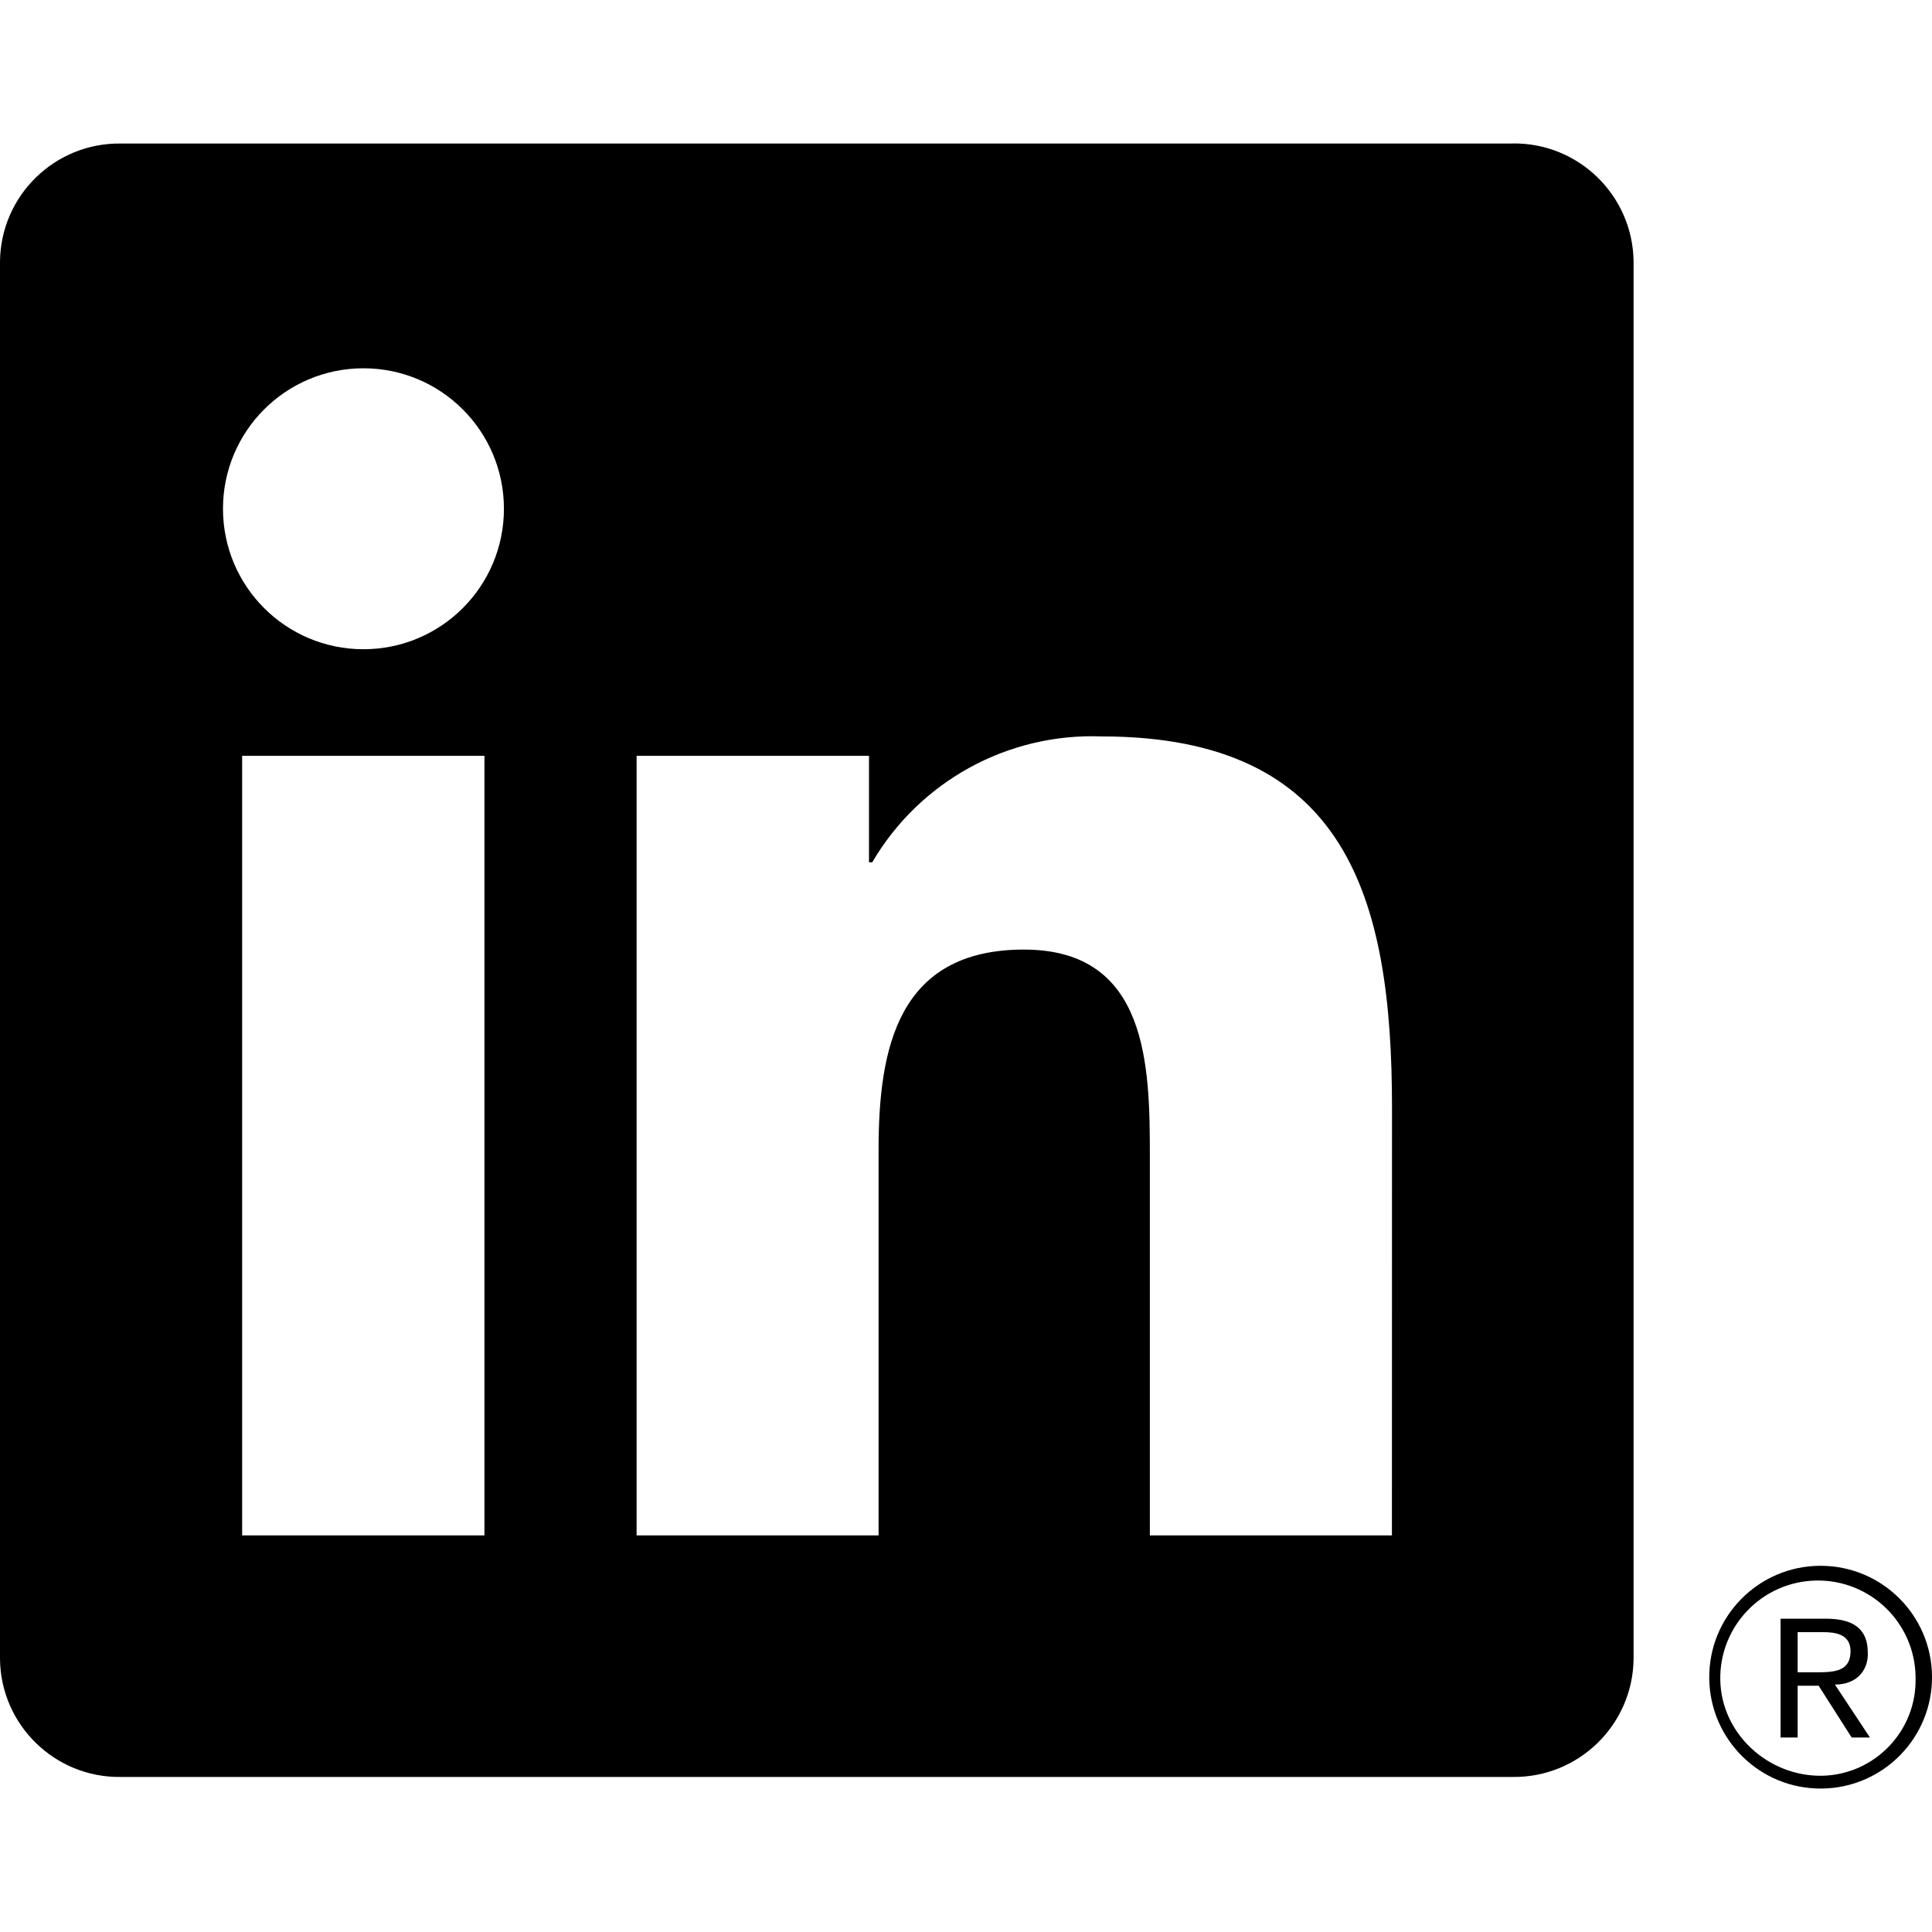
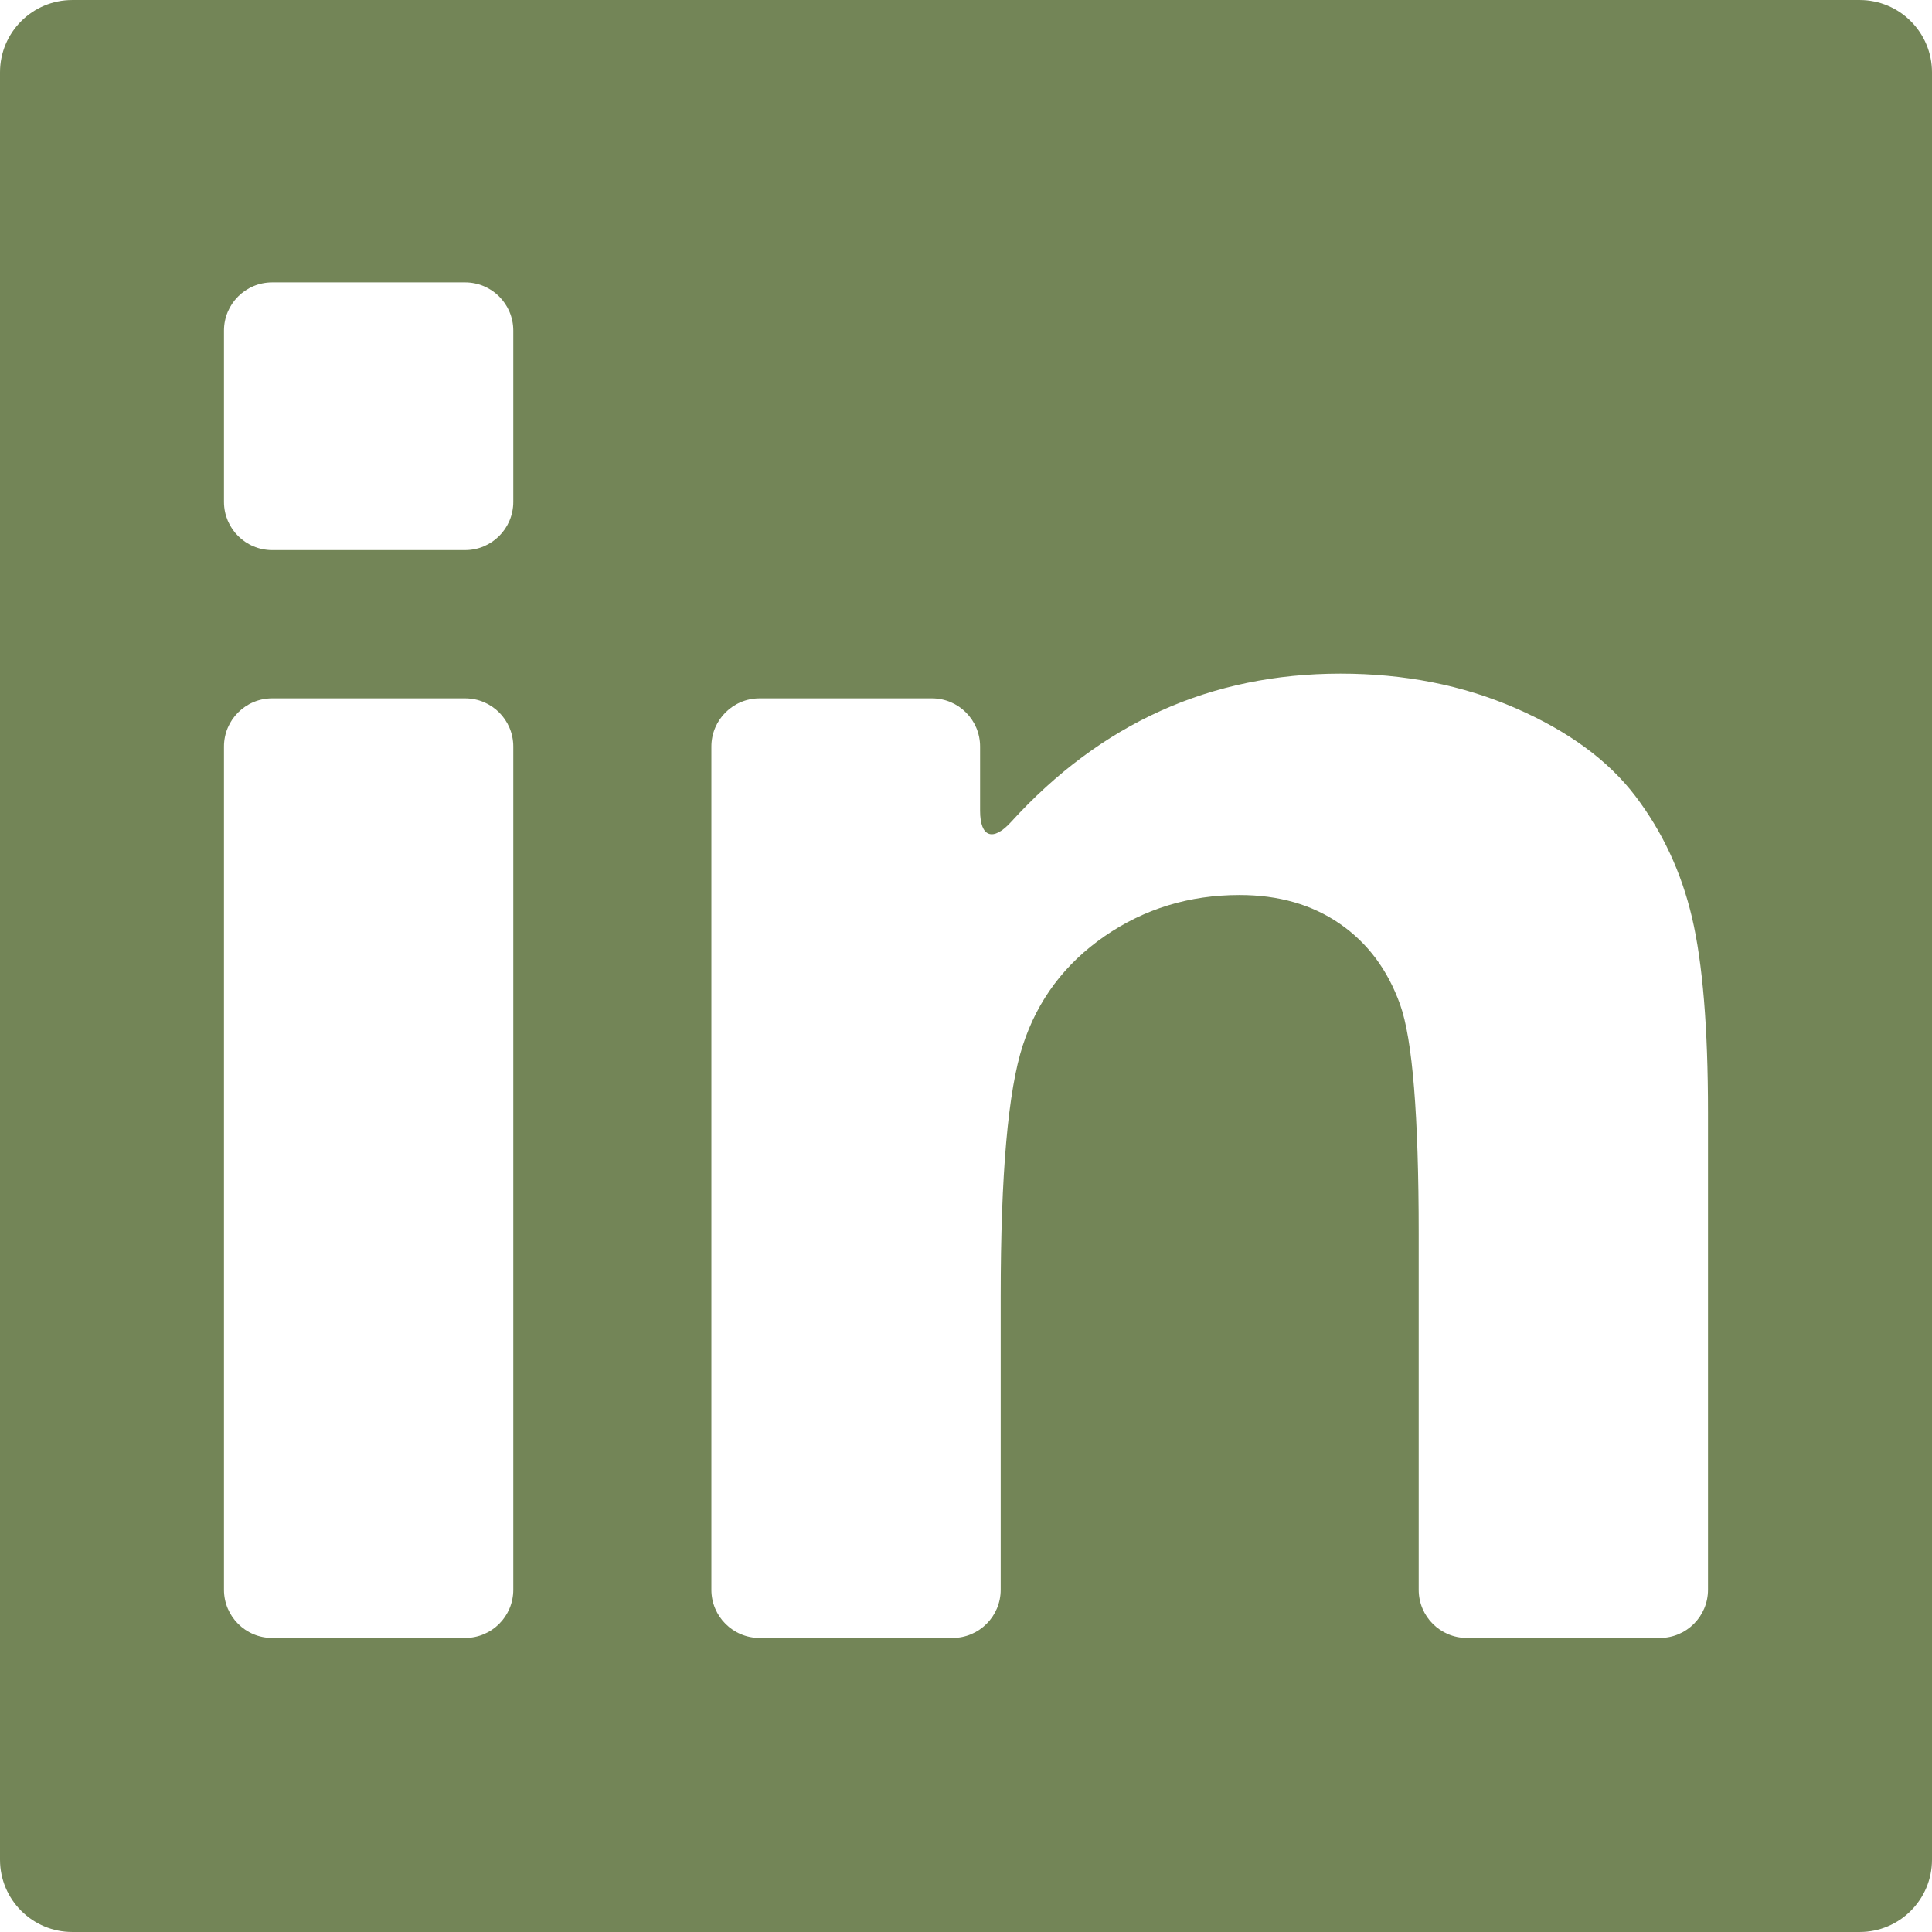
- <svg xmlns="http://www.w3.org/2000/svg" version="1.1" id="Capa_1" x="0px" y="0px" viewBox="0 0 24 24" style="enable-background:new 0 0 24 24;" xml:space="preserve" width="16" height="16">
-   <g>
-     <path id="Path_2525" d="M23.002,21.584h0.227l-0.435-0.658l0,0c0.266,0,0.407-0.169,0.409-0.376c0-0.008,0-0.017-0.001-0.025   c0-0.282-0.17-0.417-0.519-0.417h-0.564v1.476h0.212v-0.643h0.261L23.002,21.584z M22.577,20.774h-0.246v-0.499h0.312   c0.161,0,0.345,0.026,0.345,0.237c0,0.242-0.186,0.262-0.412,0.262" />
-     <path id="Path_2520" d="M17.291,19.073h-3.007v-4.709c0-1.123-0.02-2.568-1.564-2.568c-1.566,0-1.806,1.223-1.806,2.487v4.79H7.908   V9.389h2.887v1.323h0.04c0.589-1.006,1.683-1.607,2.848-1.564c3.048,0,3.609,2.005,3.609,4.612L17.291,19.073z M4.515,8.065   c-0.964,0-1.745-0.781-1.745-1.745c0-0.964,0.781-1.745,1.745-1.745c0.964,0,1.745,0.781,1.745,1.745   C6.26,7.284,5.479,8.065,4.515,8.065L4.515,8.065 M6.018,19.073h-3.01V9.389h3.01V19.073z M18.79,1.783H1.497   C0.68,1.774,0.01,2.429,0,3.246V20.61c0.01,0.818,0.68,1.473,1.497,1.464H18.79c0.819,0.01,1.492-0.645,1.503-1.464V3.245   c-0.012-0.819-0.685-1.474-1.503-1.463" />
-     <path id="Path_2526" d="M22.603,19.451c-0.764,0.007-1.378,0.633-1.37,1.397c0.007,0.764,0.633,1.378,1.397,1.37   c0.764-0.007,1.378-0.633,1.37-1.397c-0.007-0.754-0.617-1.363-1.37-1.37H22.603 M22.635,22.059   c-0.67,0.011-1.254-0.522-1.265-1.192c-0.011-0.67,0.523-1.222,1.193-1.233c0.67-0.011,1.222,0.523,1.233,1.193   c0,0.007,0,0.013,0,0.02C23.81,21.502,23.29,22.045,22.635,22.059h-0.031" />
+ <svg xmlns="http://www.w3.org/2000/svg" fill="#738557" version="1.1" id="Capa_1" viewBox="0 0 490.732 490.732" xml:space="preserve">
+   <g id="SVGRepo_bgCarrier" stroke-width="0" />
+   <g id="SVGRepo_iconCarrier">
+     <g>
+       <g>
+         <path d="M472.366,0.003H18.36C8.219,0.003,0,8.222,0,18.363v454.005c0,10.143,8.219,18.361,18.36,18.361h454.012 c10.142,0,18.36-8.219,18.36-18.361V18.363C490.727,8.222,482.507,0.003,472.366,0.003z M130.375,403.808 c0,6.762-5.478,12.238-12.24,12.238H69.132c-6.756,0-12.24-5.477-12.24-12.238V189.625c0-6.763,5.484-12.24,12.24-12.24h49.003 c6.762,0,12.24,5.477,12.24,12.24V403.808z M130.375,127.482c0,6.763-5.478,12.24-12.24,12.24H69.132 c-6.756,0-12.24-5.478-12.24-12.24V83.969c0-6.763,5.484-12.24,12.24-12.24h49.003c6.762,0,12.24,5.477,12.24,12.24V127.482z M433.835,403.808c0,6.762-5.483,12.238-12.24,12.238h-49.003c-6.763,0-12.24-5.477-12.24-12.238v-90.436 c0-29.988-1.566-49.383-4.712-58.189c-3.14-8.807-8.237-15.649-15.3-20.526c-7.062-4.884-15.558-7.32-25.496-7.32 c-12.729,0-24.149,3.488-34.26,10.459c-10.11,6.977-17.038,16.211-20.79,27.717c-3.745,11.506-5.618,32.779-5.618,63.807v74.488 c0,6.762-5.483,12.238-12.24,12.238h-49.003c-6.756,0-12.24-5.477-12.24-12.238V189.625c0-6.763,5.483-12.24,12.24-12.24h43.771 c6.763,0,12.24,5.477,12.24,12.24v16.316c0,6.763,3.312,7.852,7.858,2.852c22.864-25.123,50.753-37.687,83.673-37.687 c16.212,0,31.028,2.919,44.455,8.758c13.422,5.838,23.58,13.292,30.466,22.356c6.885,9.063,11.683,19.351,14.382,30.857 c2.699,11.505,4.058,27.98,4.058,49.426V403.808L433.835,403.808z" />
+       </g>
+     </g>
  </g>
</svg>
